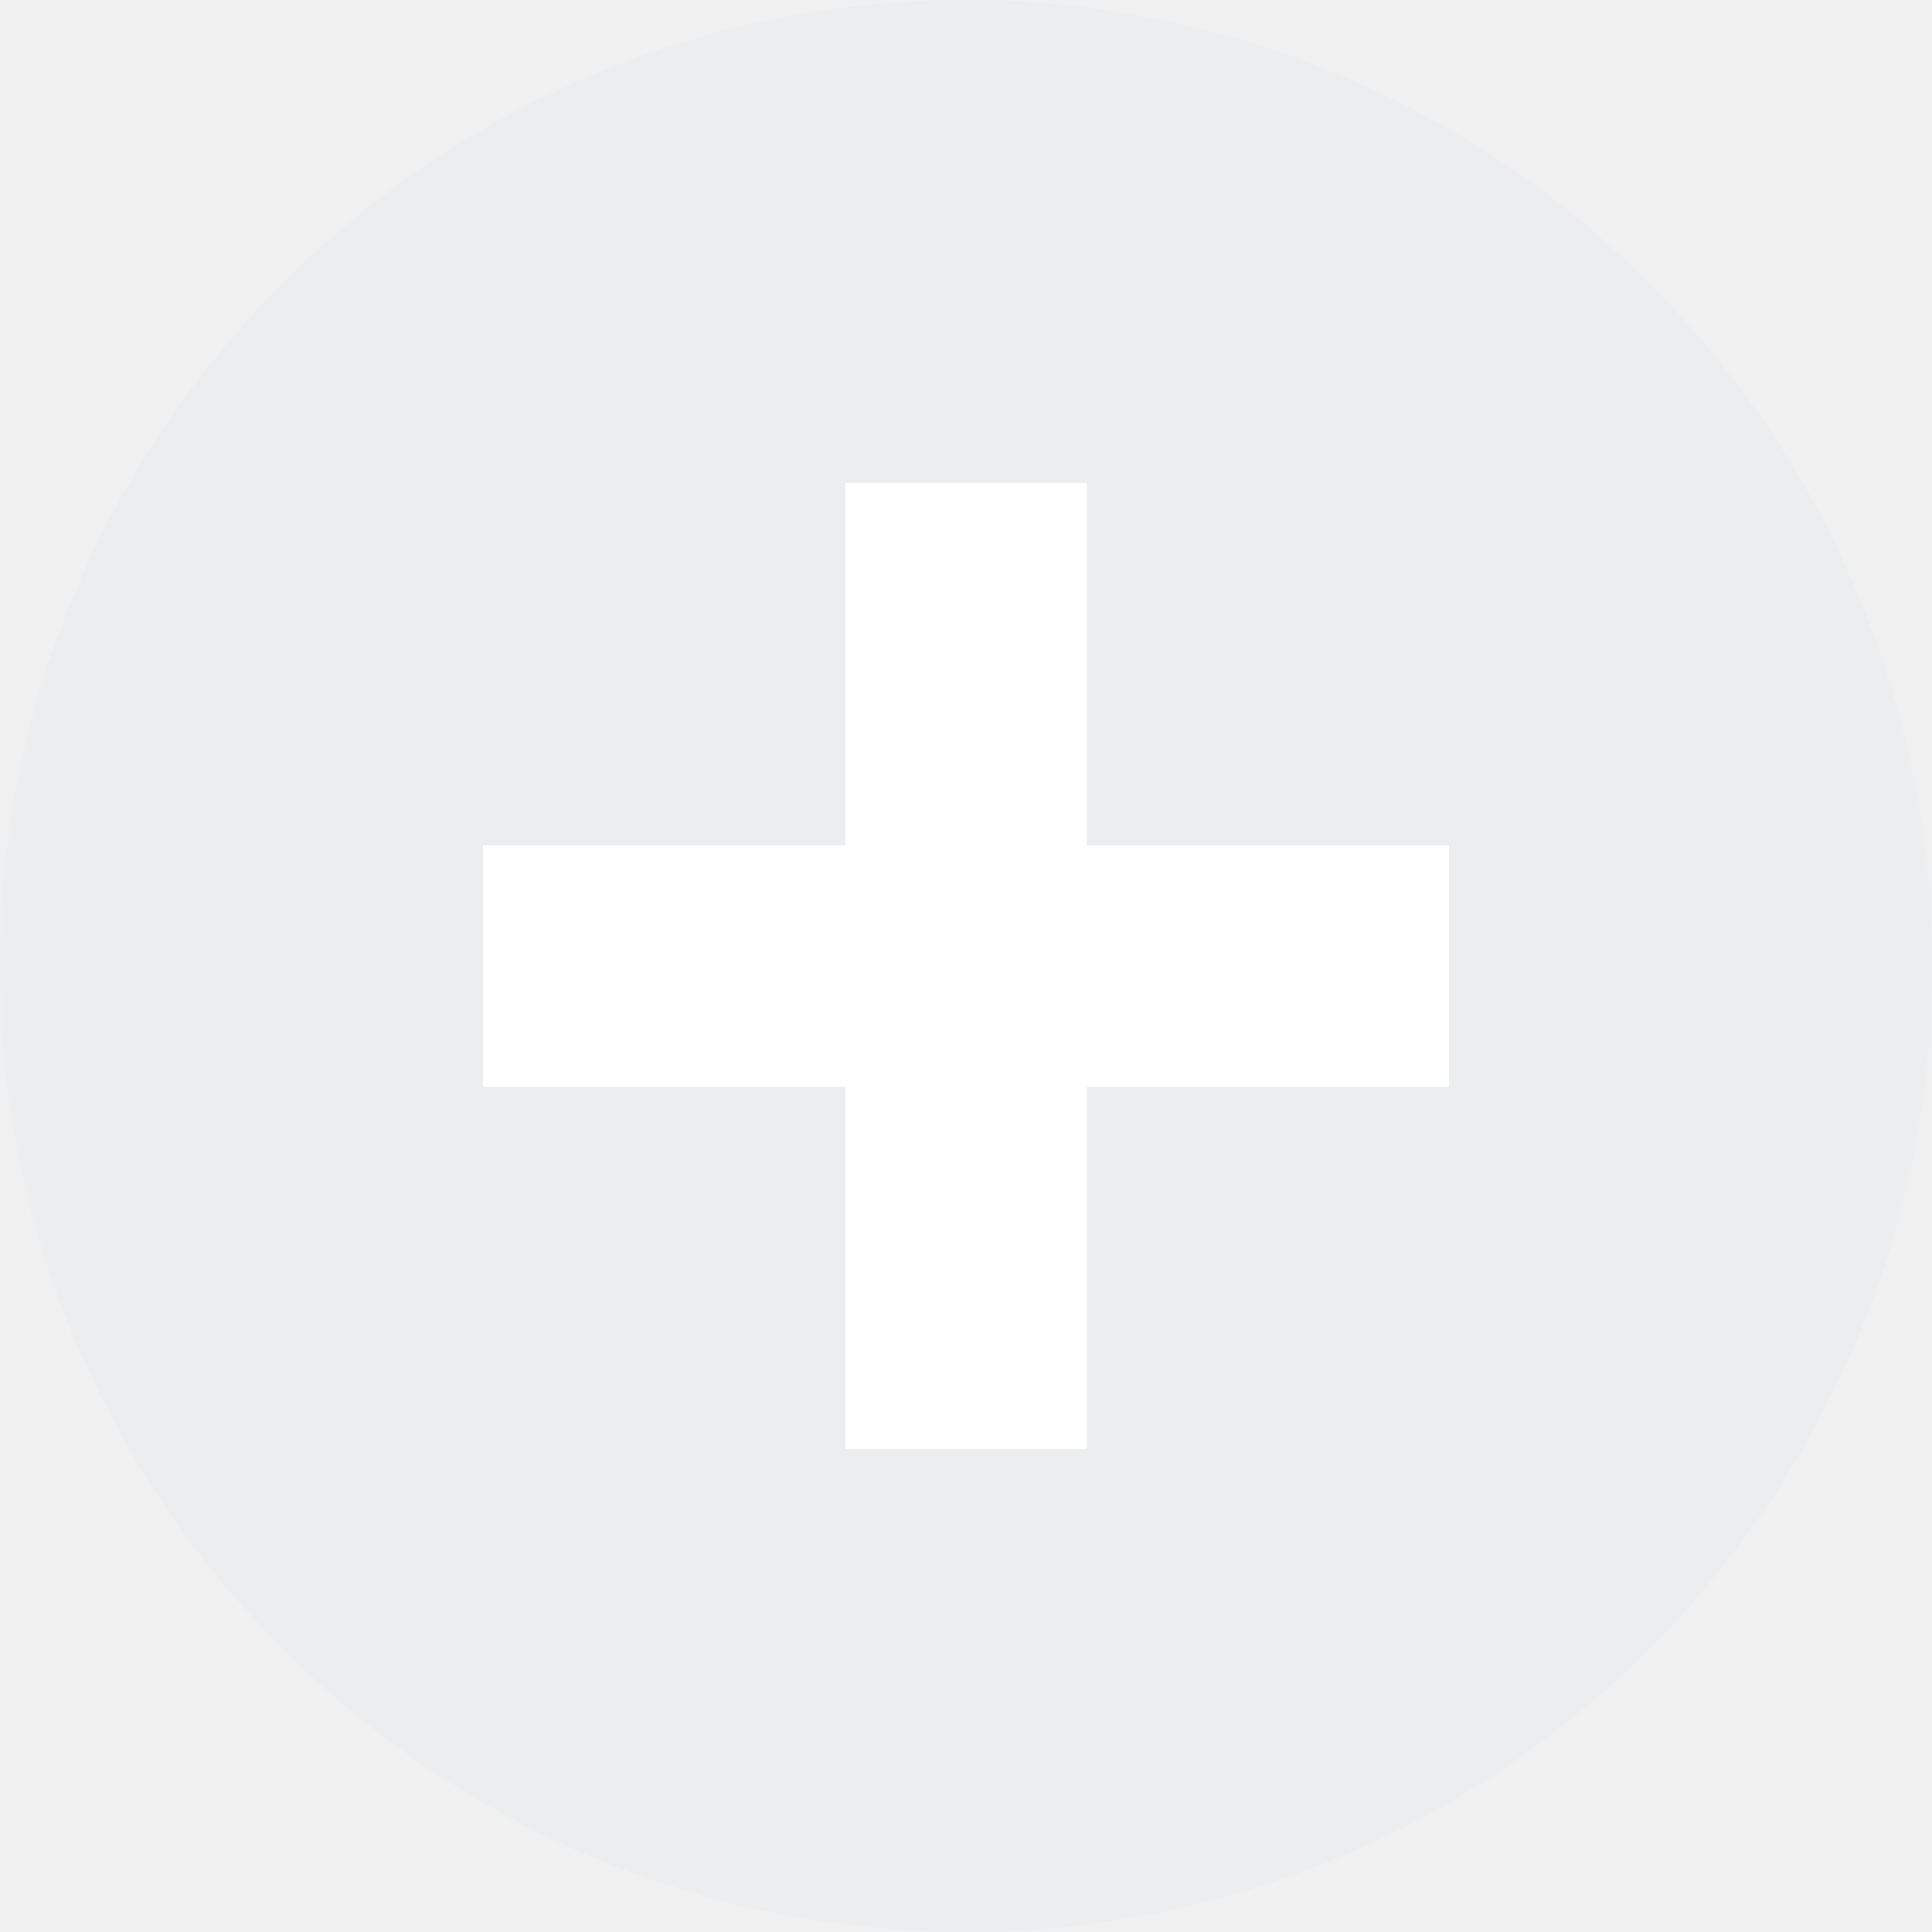
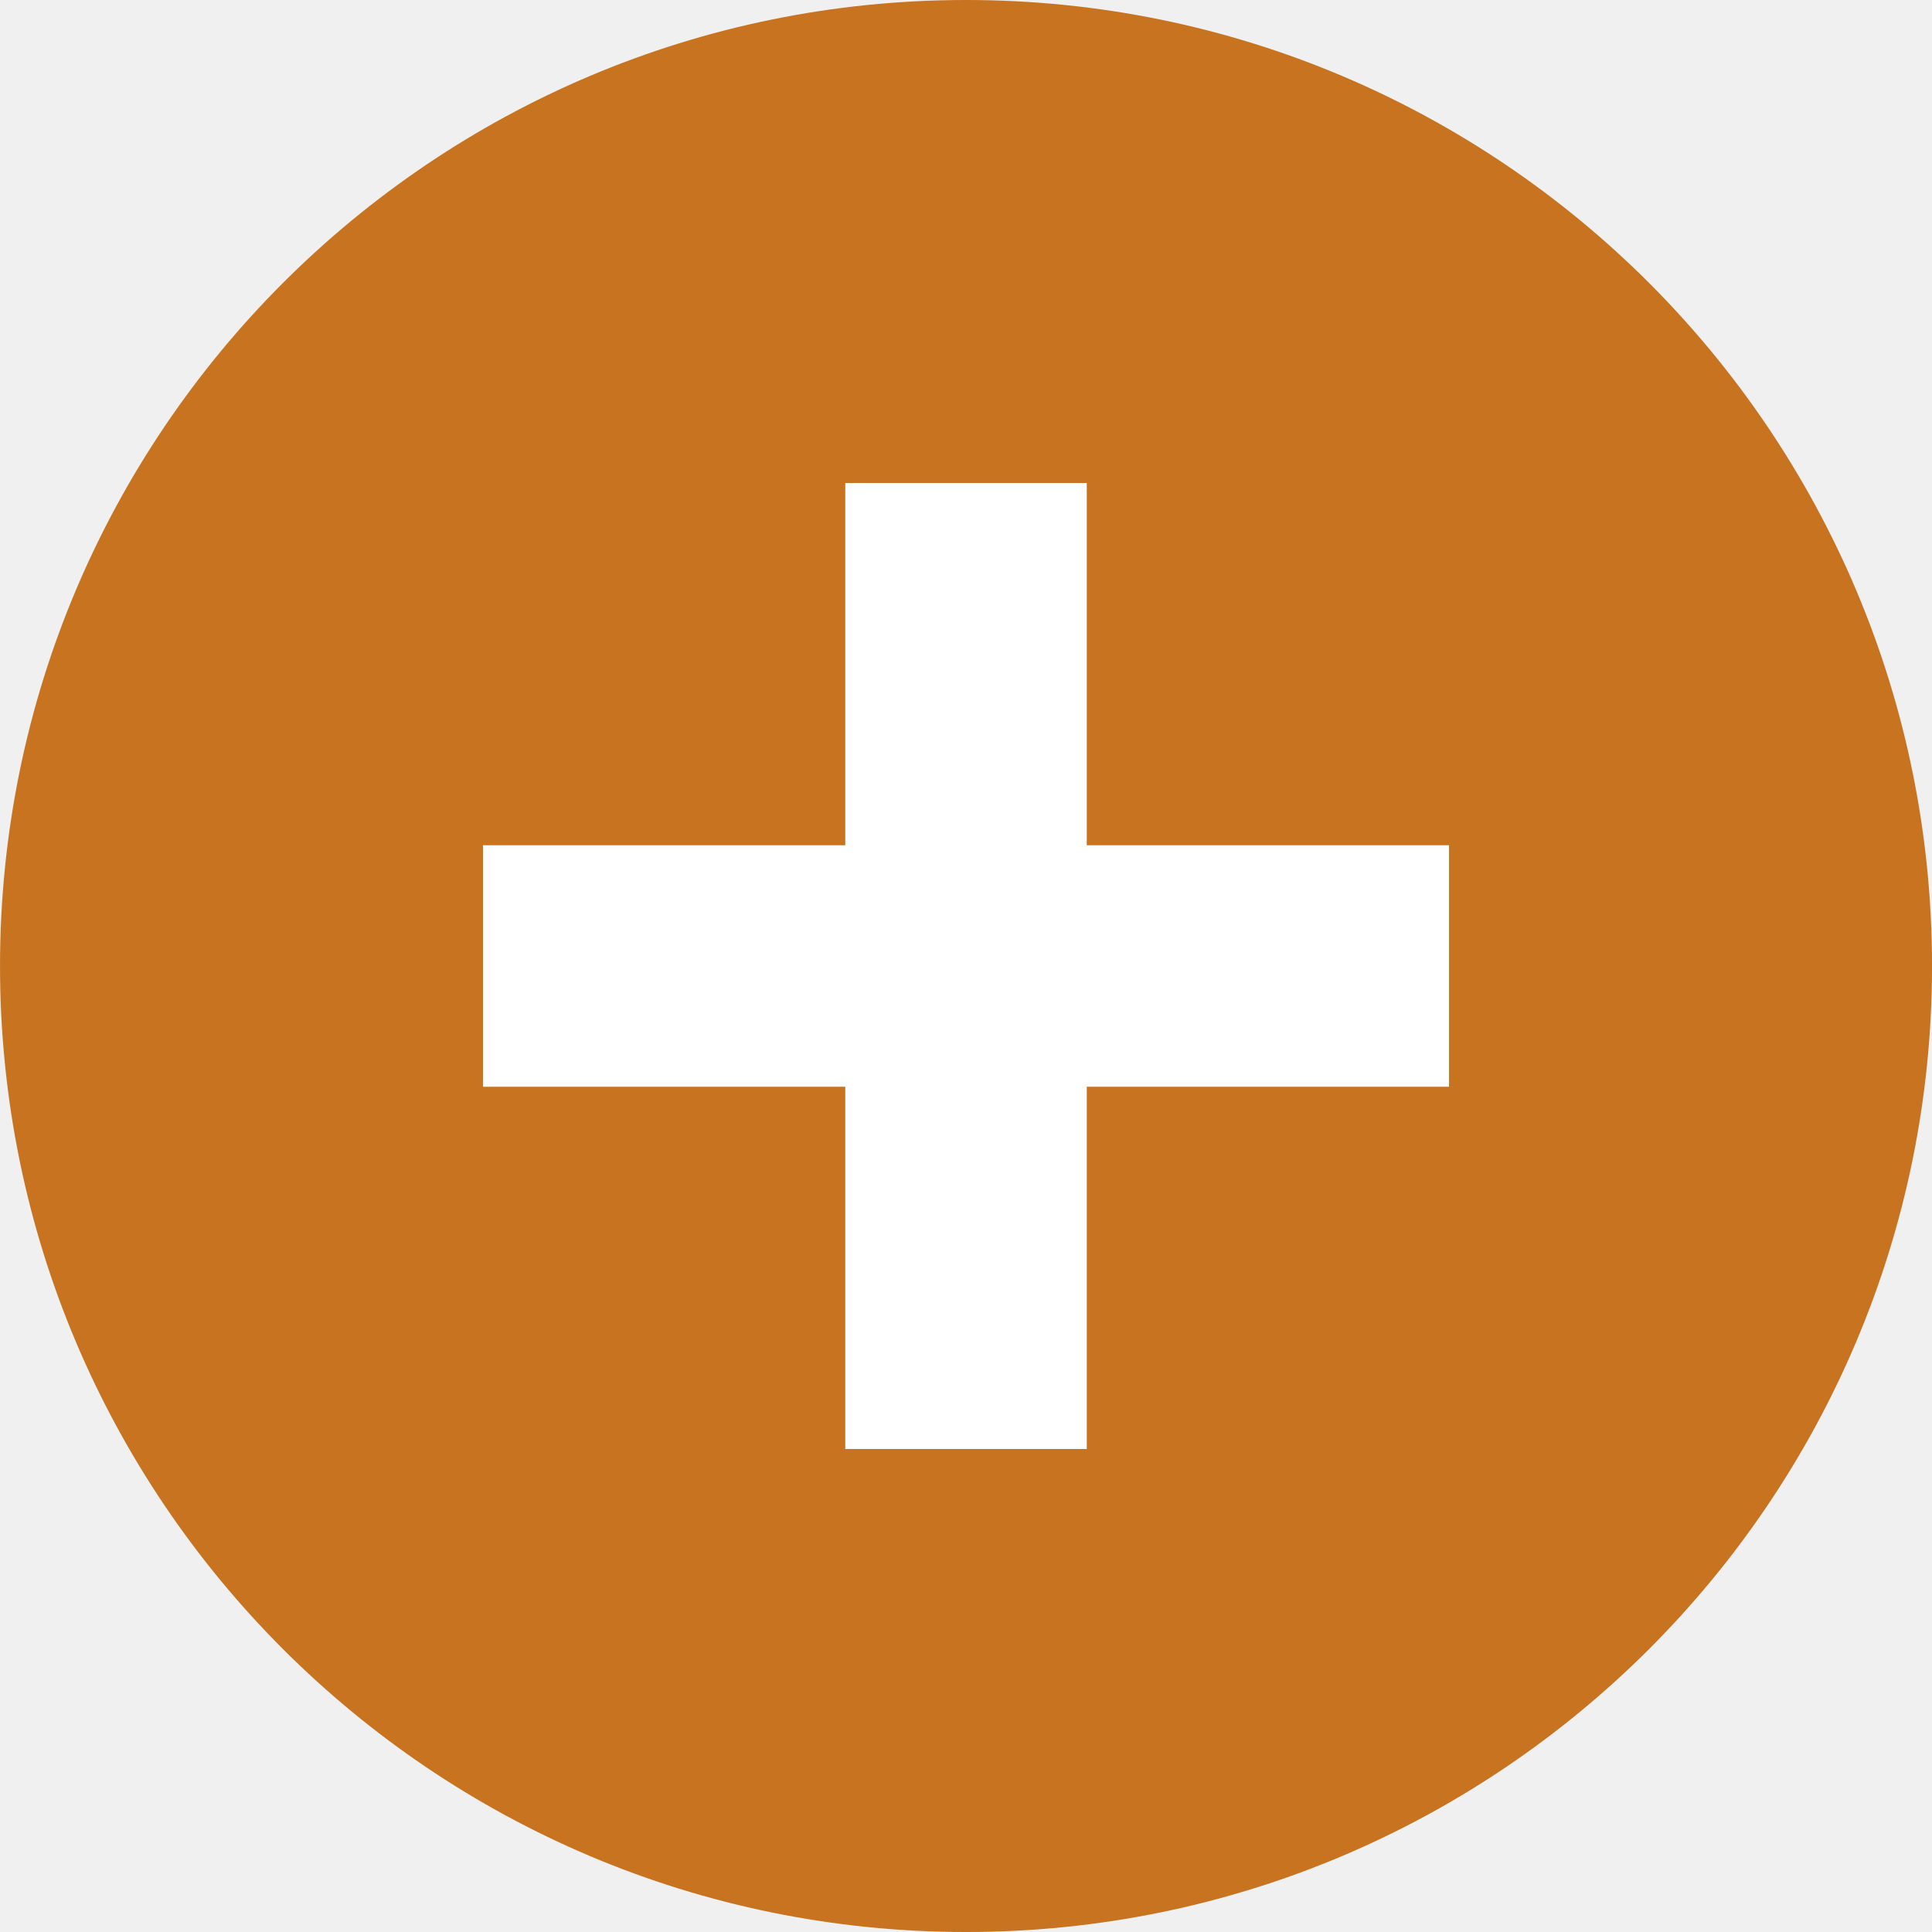
<svg xmlns="http://www.w3.org/2000/svg" width="16" height="16" id="svg12430" version="1.1">
  <defs id="defs12432" />
  <g id="layer1" transform="translate(0,-1036.362)">
    <g style="display:inline" transform="translate(-141.9998,638.3711)" id="g14642-3-0">
-       <ellipse style="opacity:1;fill:#ecedef;fill-opacity:1;stroke:none;stroke-width:1;stroke-linecap:butt;stroke-linejoin:miter;stroke-miterlimit:4;stroke-dasharray:none;stroke-dashoffset:0;stroke-opacity:1" id="path4156" cx="150" cy="405.991" rx="8" ry="8" />
+       <ellipse style="opacity:1;fill:#C77320;fill-opacity:1;stroke:none;stroke-width:1;stroke-linecap:butt;stroke-linejoin:miter;stroke-miterlimit:4;stroke-dasharray:none;stroke-dashoffset:0;stroke-opacity:1" id="path4156" cx="150" cy="405.991" rx="8" ry="8" />
      <rect style="fill:none;stroke:none" id="rect3620-5-4" width="15.982" height="16" x="142" y="398" rx="0" ry="0" />
      <g id="g4179" transform="translate(141.9999,397.9911)">
        <g style="opacity:0.55;fill:#000000;fill-opacity:1" transform="matrix(0.765075,0,0,0.765075,1.880594,0.8798127)" id="g2996-1">
          <g style="fill:#000000;fill-opacity:1" transform="translate(-60,-518)" id="layer12-1">
            <g transform="translate(19,-242)" id="layer4-4-1-9" style="display:inline;fill:#000000;fill-opacity:1" />
          </g>
        </g>
        <g style="fill:#ffffff;fill-opacity:1" transform="matrix(0.765075,0,0,0.765075,1.880594,1.879479)" id="g2996">
          <g style="fill:#ffffff;fill-opacity:1" transform="translate(-60,-518)" id="layer12">
            <g transform="translate(19,-242)" id="layer4-4-1" style="display:inline;fill:#ffffff;fill-opacity:1" />
          </g>
        </g>
      </g>
      <path style="fill:#ffffff;fill-opacity:1;fill-rule:evenodd;stroke:#000000;stroke-width:0;stroke-linecap:butt;stroke-linejoin:miter;stroke-miterlimit:4;stroke-opacity:1" d="m 149,401.991 0,3 -3,0 0,2 3,0 0,3 2,0 0,-3 3,0 0,-2 -3,0 0,-3 z" id="rect3757" />
    </g>
  </g>
</svg>
